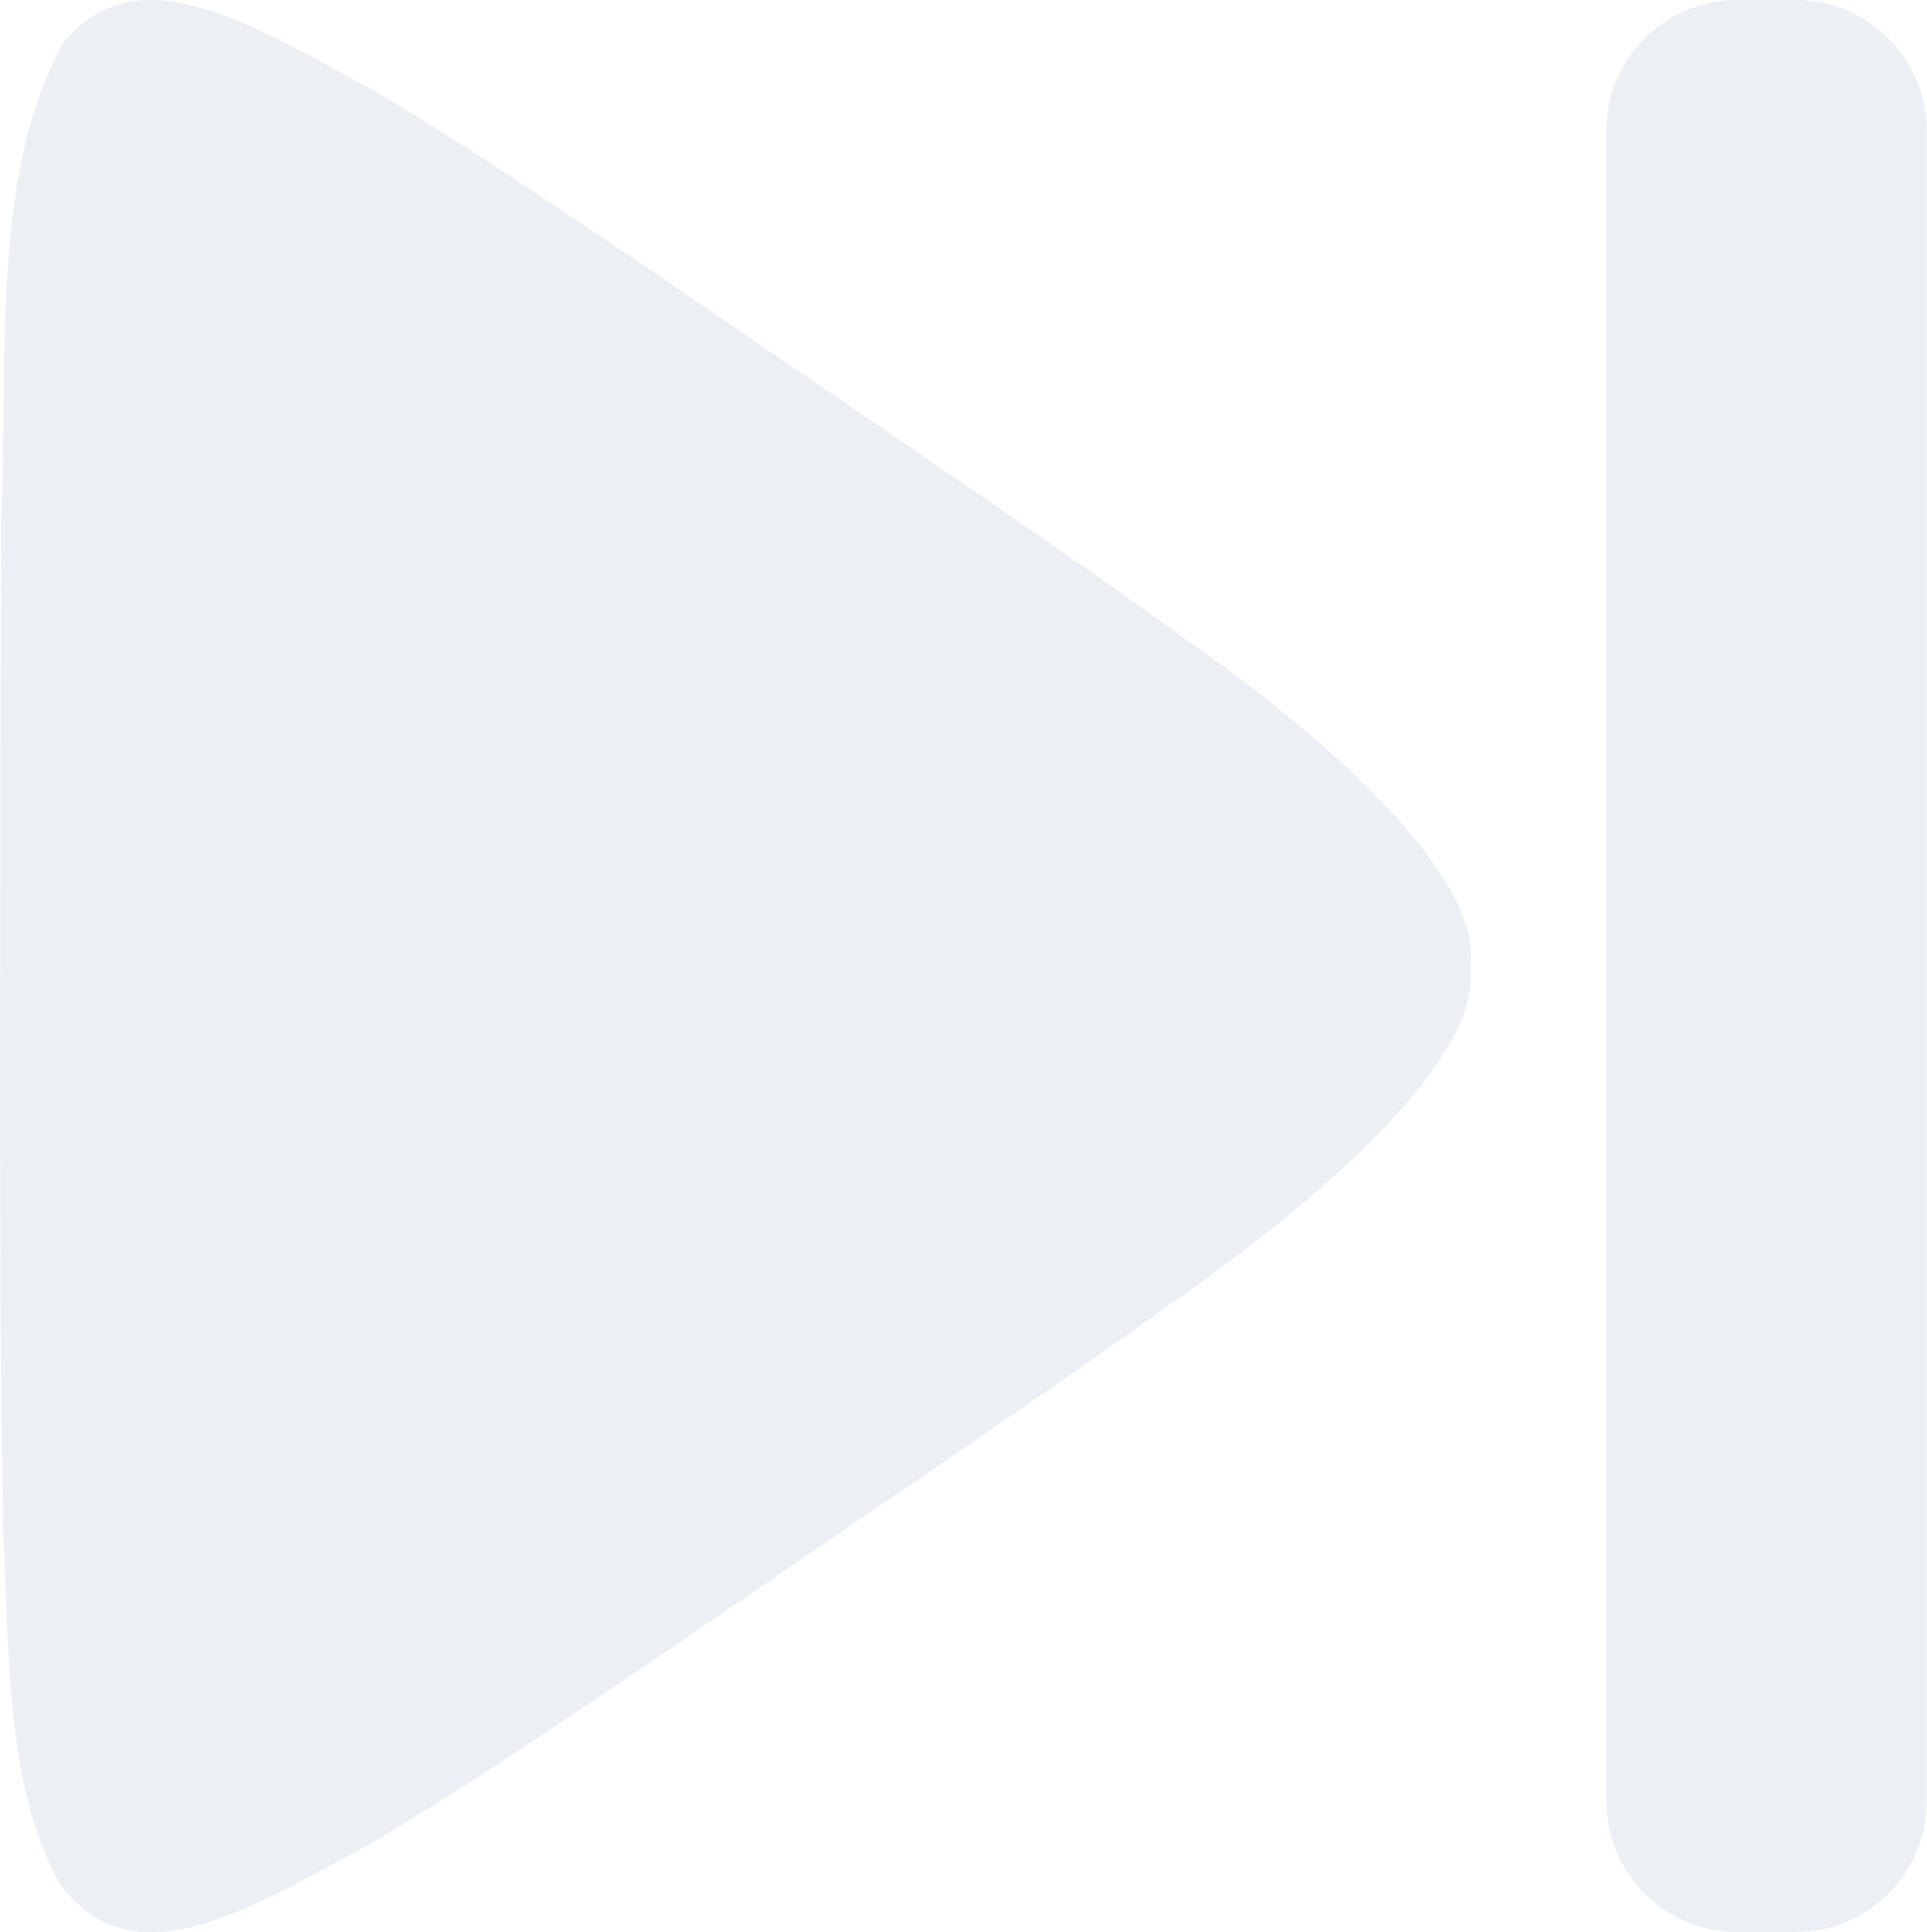
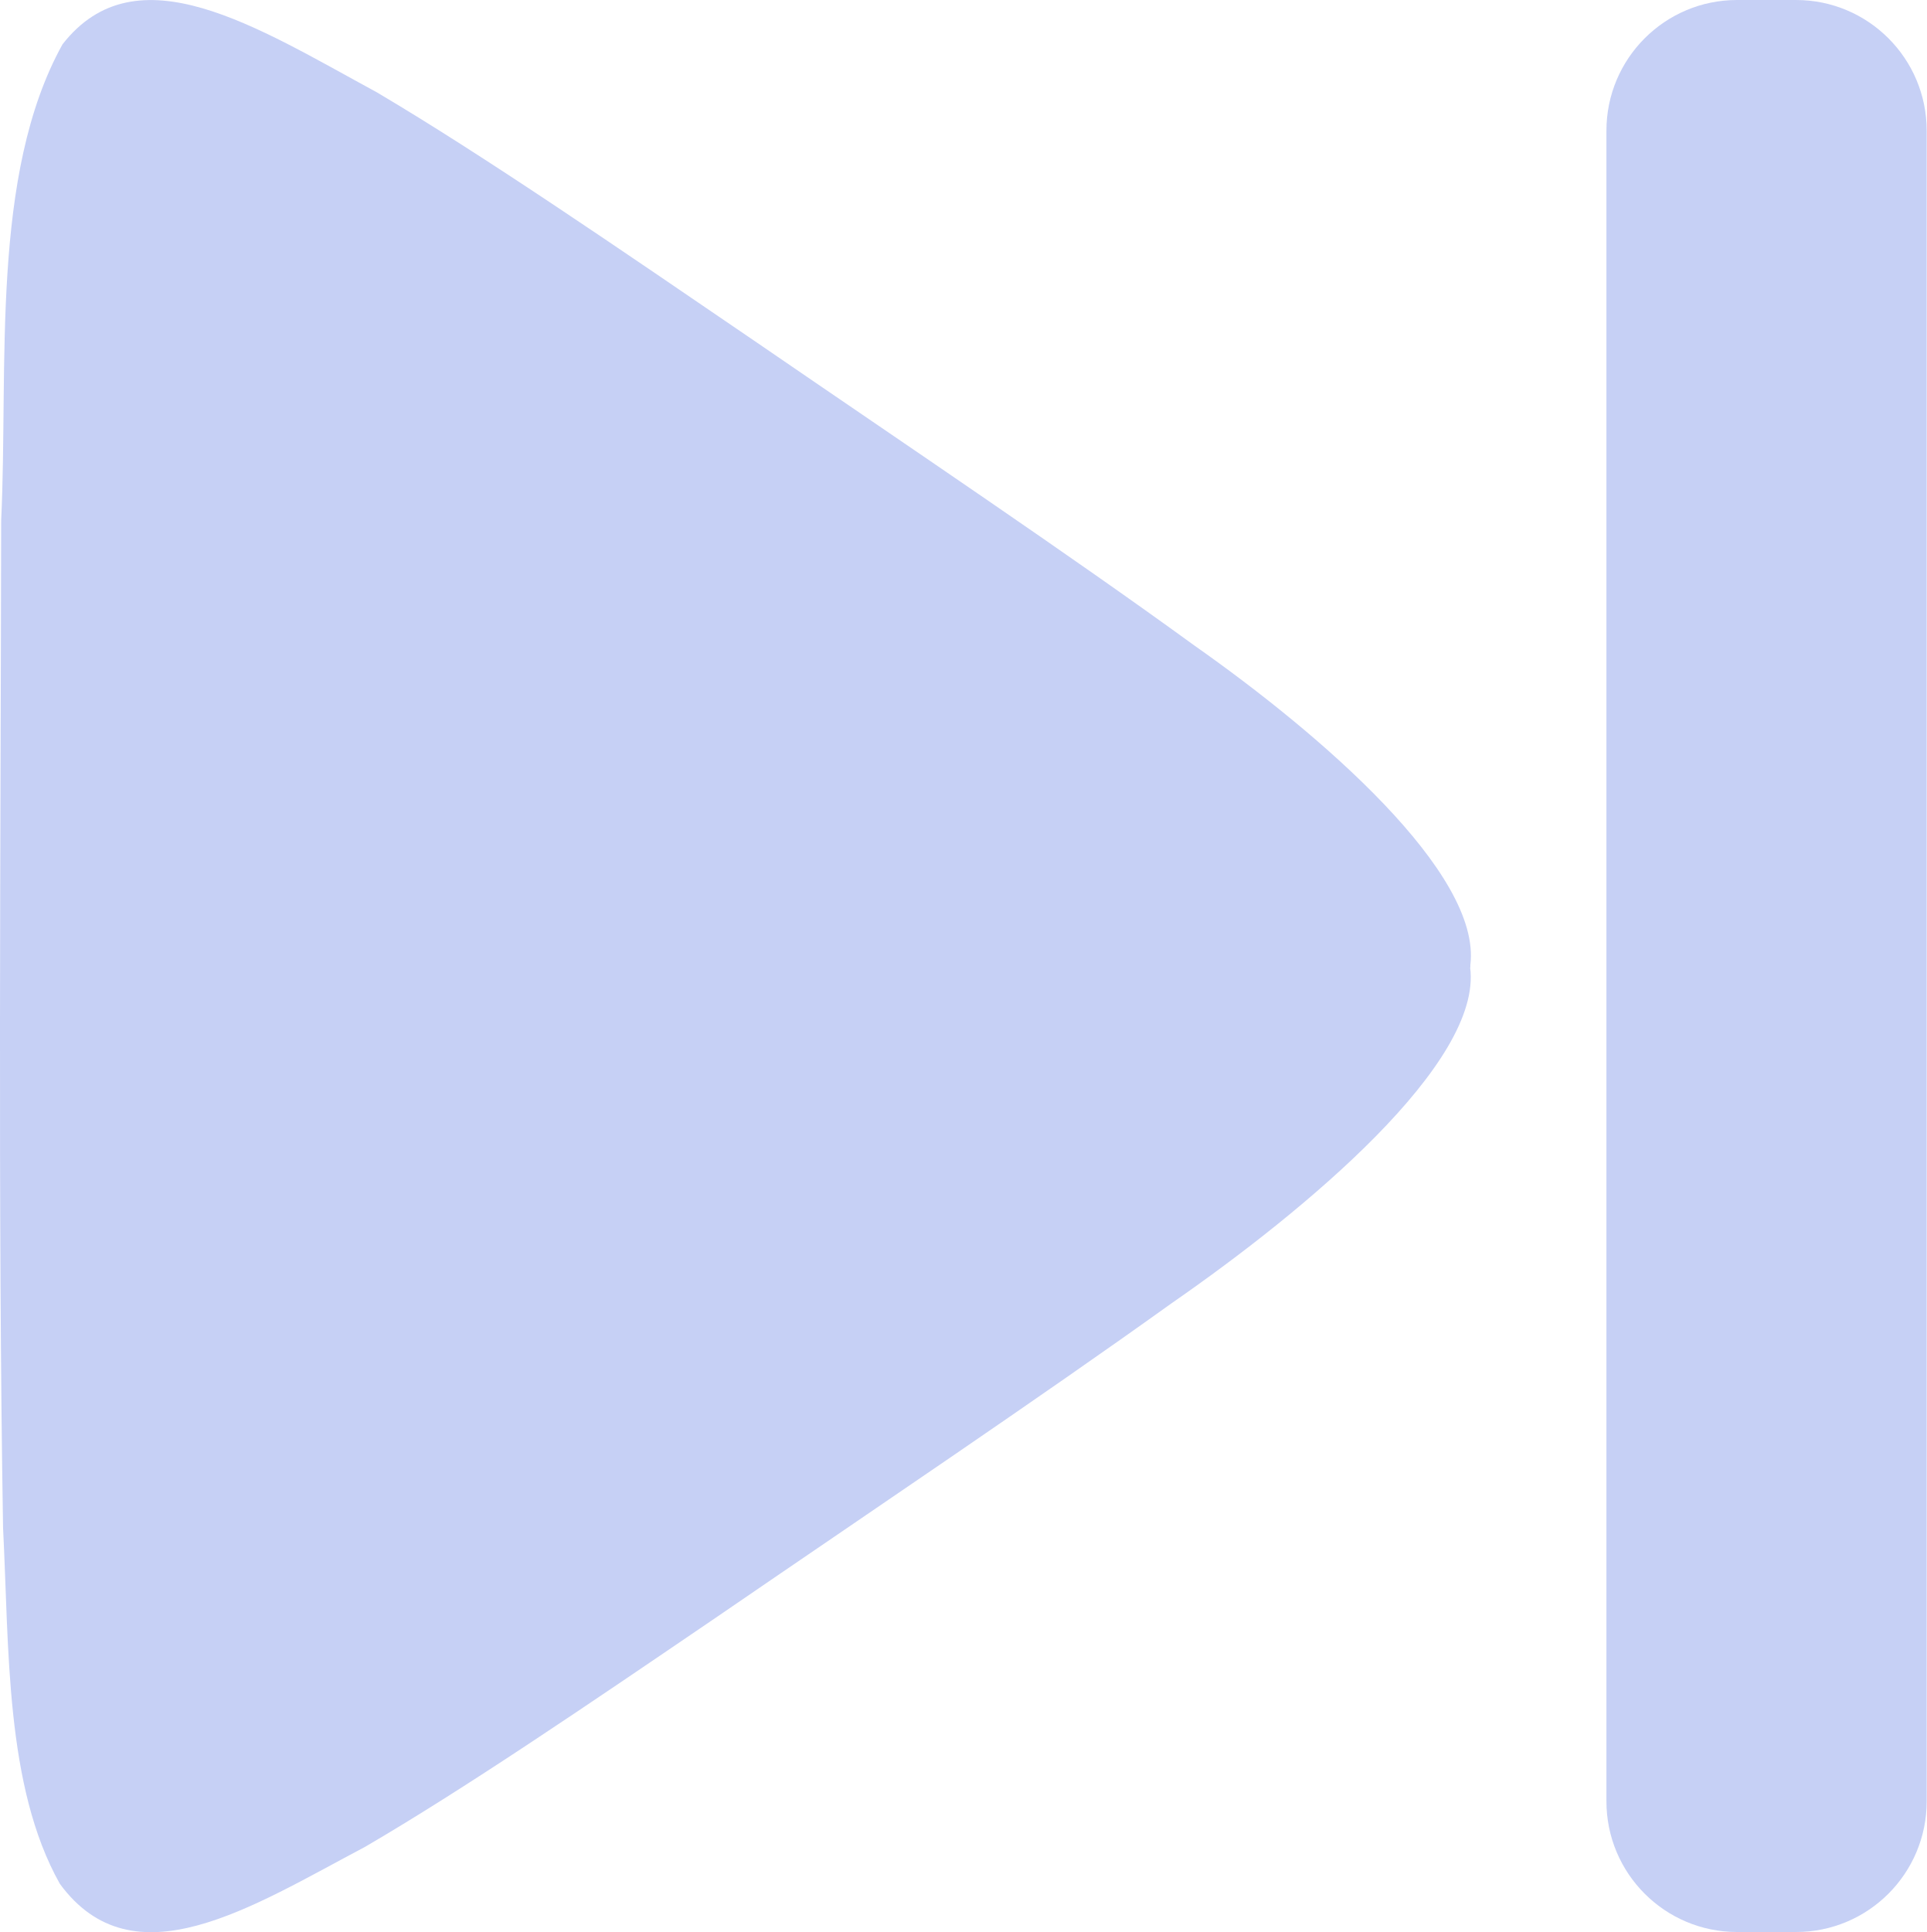
<svg xmlns="http://www.w3.org/2000/svg" id="Layer_1" data-name="Layer 1" viewBox="0 0 81.7 81.91">
  <defs>
    <style>
      .cls-1 {
        /* {# rcol(data.color.text) #} */
-         fill: #eceff4;
+         fill: #c6d0f5;
      }
    </style>
  </defs>
  <path class="cls-1" d="M62.34,41.01c.54,4.04-6.97,10.3-12.64,14.23-5.69,4.08-12.76,8.83-19.37,13.36-5.51,3.75-10.65,7.25-14.85,9.7-4.82,2.55-9.83,5.81-12.94,1.57C.21,75.73.39,69.85.13,64.78-.09,51.5.03,35.43.05,22.06.36,15.52-.42,7.42,2.65,1.88c3.14-4.03,8.24-.73,13.34,2.04,4.56,2.7,10.19,6.57,16.13,10.62,6.46,4.43,13.18,8.94,18.53,12.83,5.35,3.76,12.18,9.65,11.7,13.54v.11Z" />
  <rect class="cls-1" x="68.11" y="0" width="13.58" height="81.91" rx="5.54" ry="5.54" transform="translate(149.81 81.91) rotate(-180)" />
</svg>
